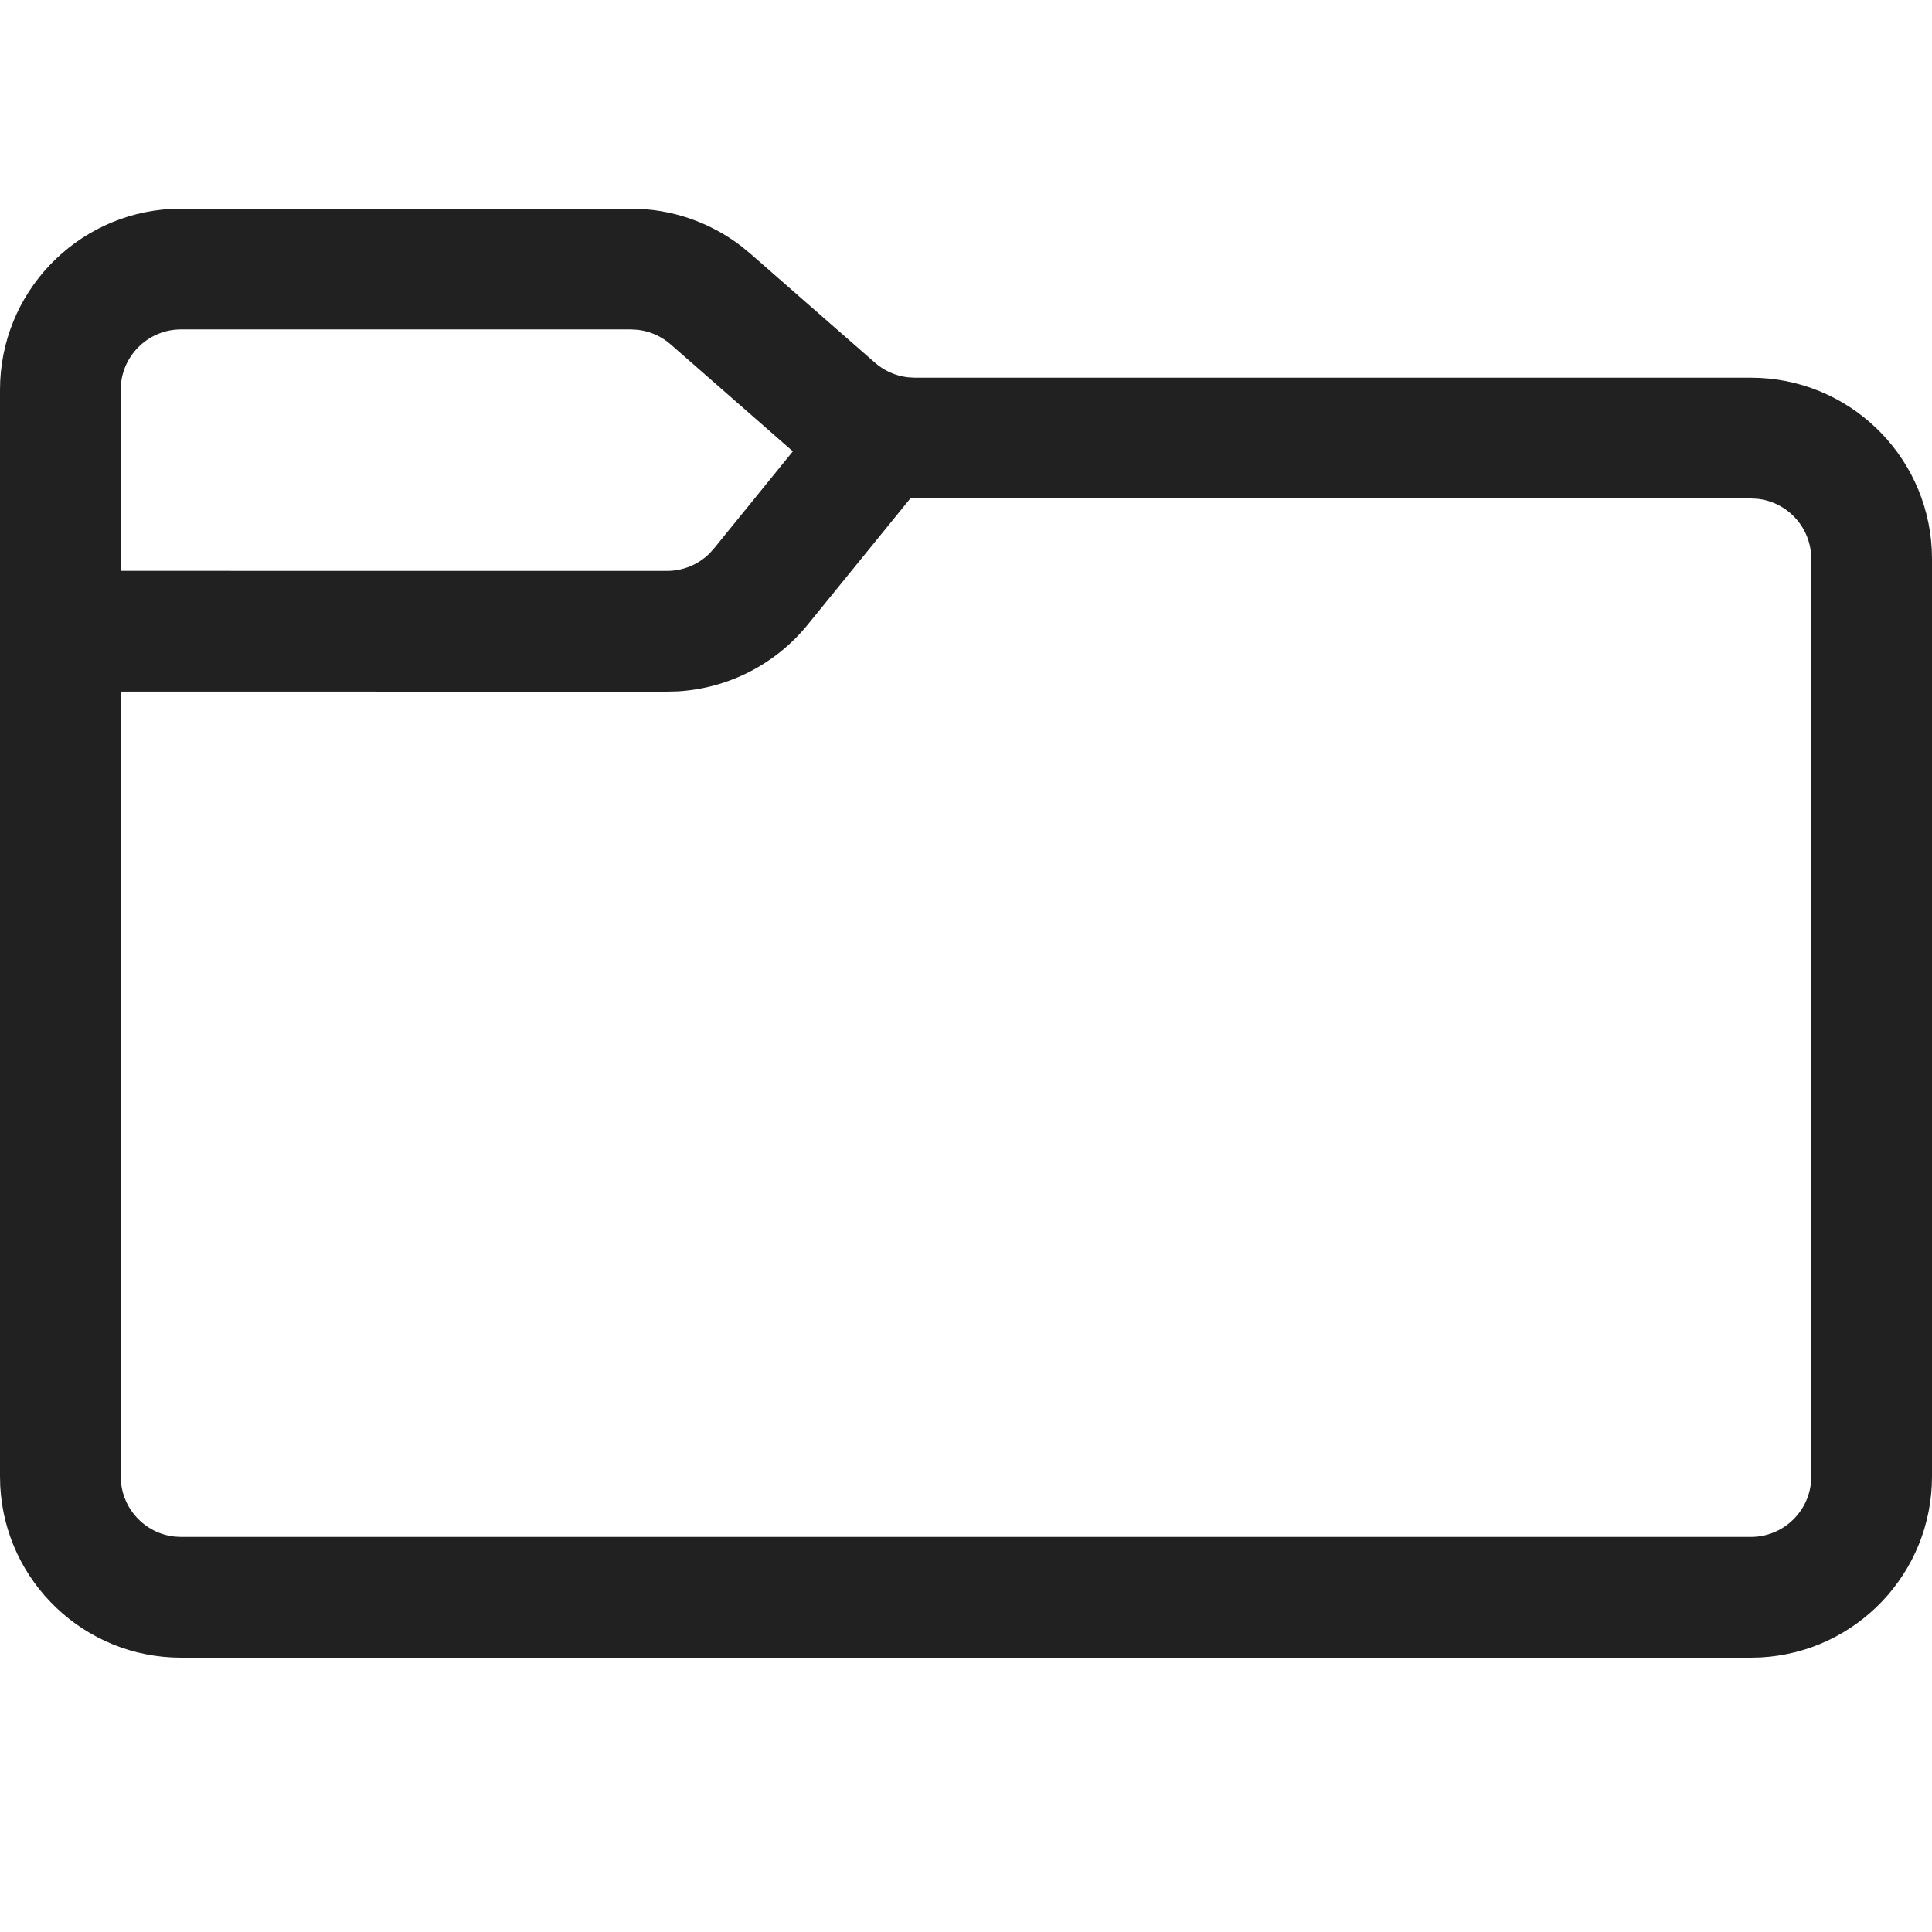
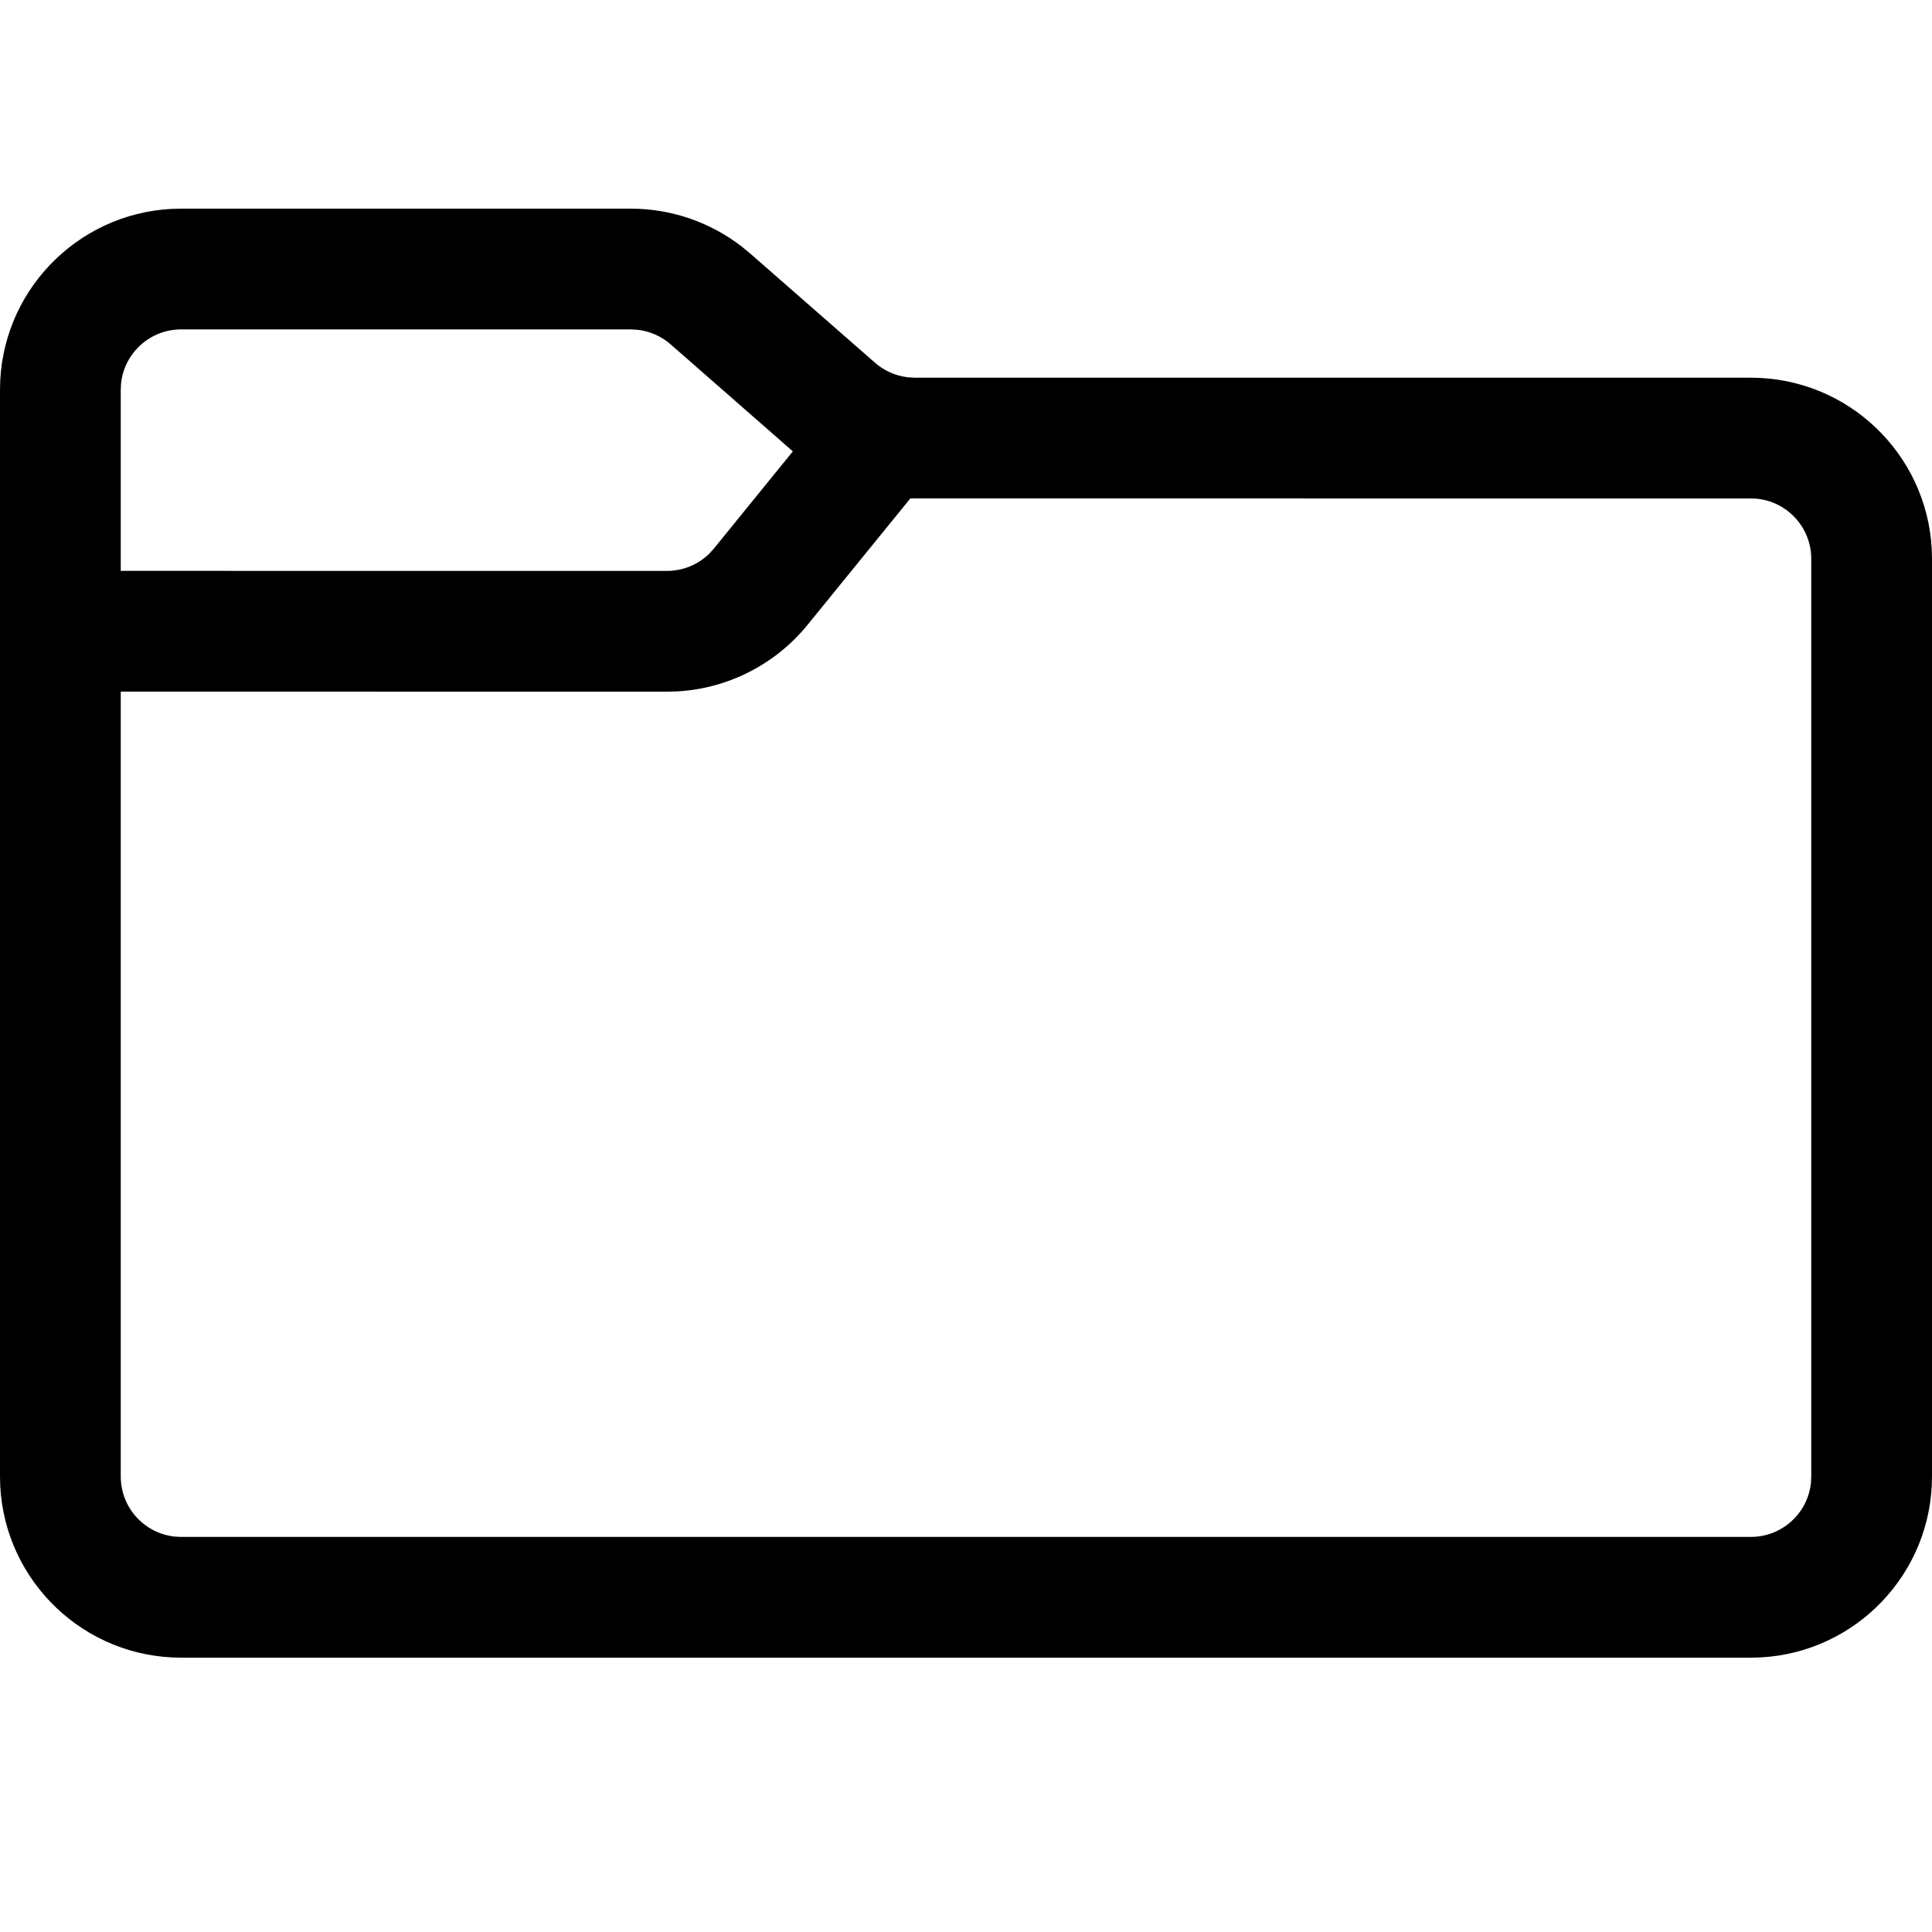
<svg xmlns="http://www.w3.org/2000/svg" width="666.667" height="666.667" viewBox="0 0 40 40" version="1.1" id="svg49711">
  <defs id="defs49715" />
  <g id="🔍-Product-Icons" stroke="none" stroke-width="1" fill="none" fill-rule="evenodd" transform="translate(-4,-4.68)">
-     <g id="ic_fluent_folder_48_regular" fill="#212121" fill-rule="nonzero">
+     <g id="ic_fluent_folder_48_regular" fill="#000" fill-rule="nonzero">
      <path d="m 17.061,9 c 0.833,0 1.639,0.277 2.295,0.784 l 0.175,0.144 2.586,2.263 c 0.19,0.166 0.425,0.27 0.673,0.3 L 22.939,12.5 H 40.25 c 2.004,0 3.641,1.572 3.745,3.551 L 44,16.25 v 19 c 0,2.004 -1.572,3.641 -3.551,3.745 L 40.25,39 H 7.75 C 5.746,39 4.109,37.428 4.005,35.449 L 4,35.25 V 12.75 C 4,10.746 5.572,9.109 7.551,9.005 L 7.75,9 Z m 5.787,5.999 -2.127,2.616 c -0.665,0.818 -1.64,1.316 -2.685,1.379 L 17.81,19 6.5,18.999 V 35.25 c 0,0.647 0.492,1.18 1.122,1.244 L 7.75,36.5 h 32.5 c 0.647,0 1.18,-0.492 1.244,-1.122 L 41.5,35.25 v -19 c 0,-0.647 -0.492,-1.18 -1.122,-1.244 L 40.25,15 Z M 17.061,11.5 H 7.75 c -0.647,0 -1.18,0.492 -1.244,1.122 L 6.5,12.75 v 3.749 L 17.81,16.5 c 0.329,0 0.643,-0.13 0.876,-0.358 L 18.78,16.038 20.415,14.025 17.884,11.809 c -0.19,-0.166 -0.425,-0.27 -0.673,-0.3 z" id="🎨-Color" />
    </g>
  </g>
</svg>
